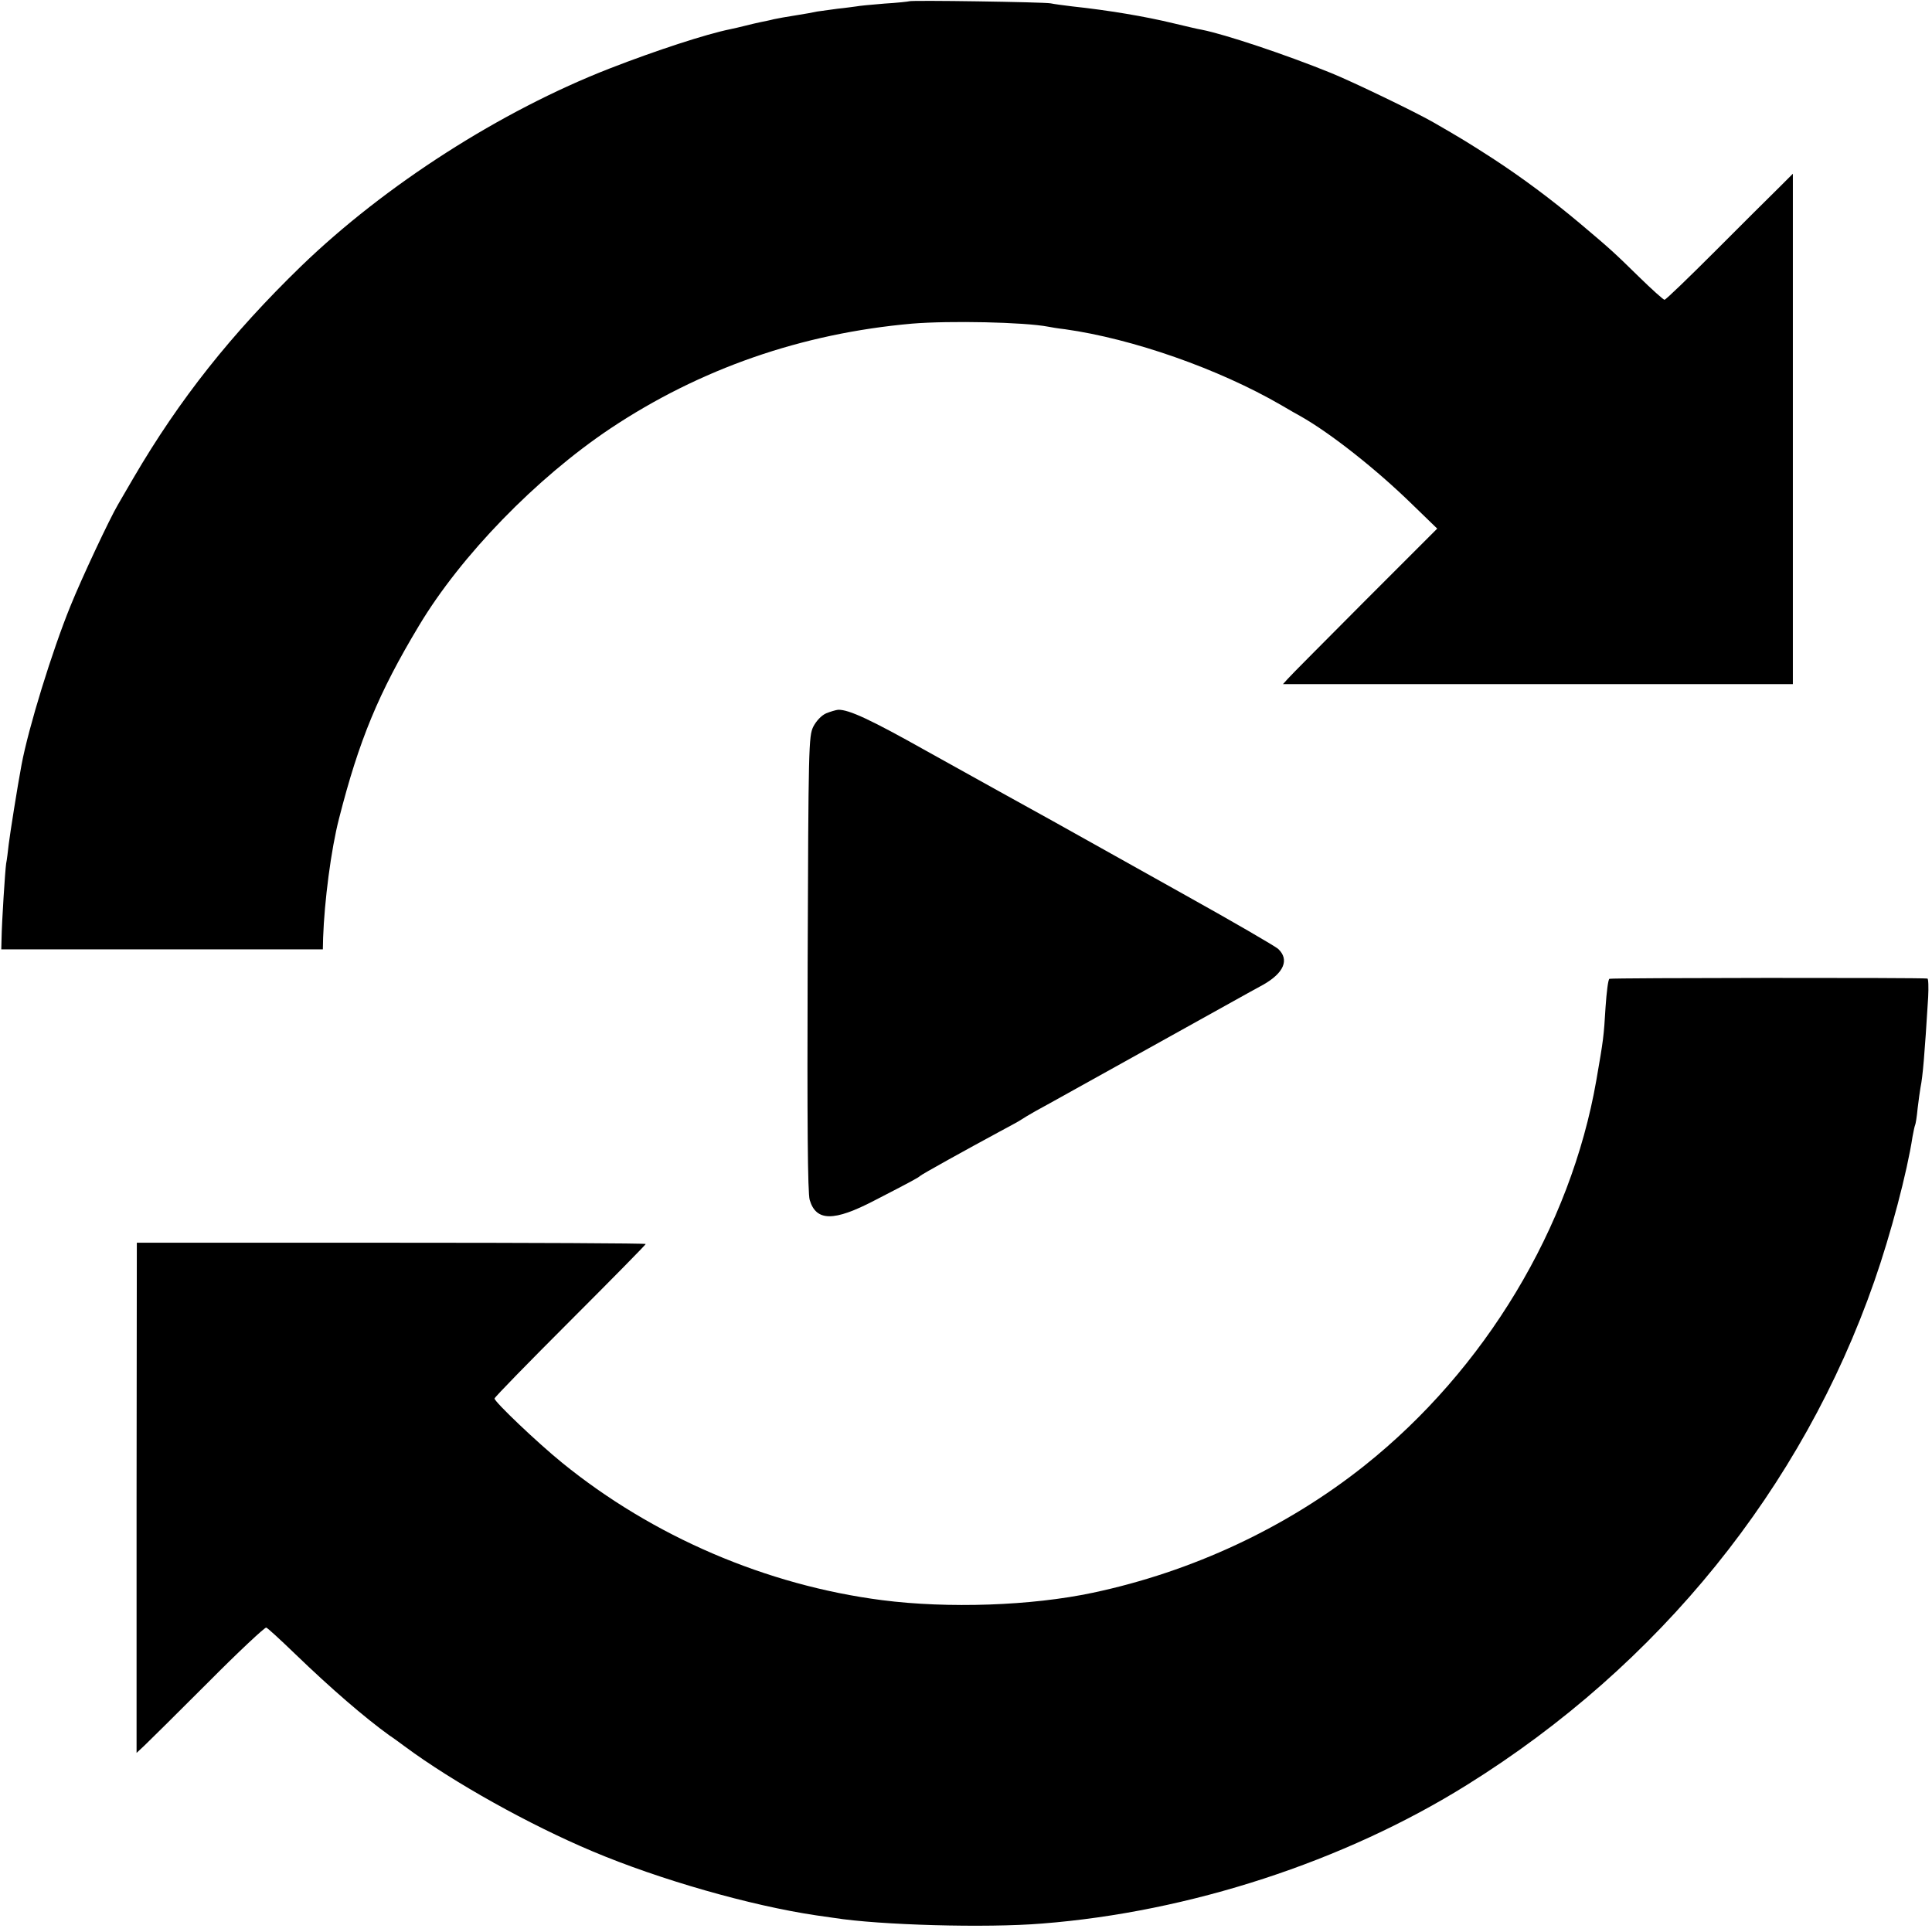
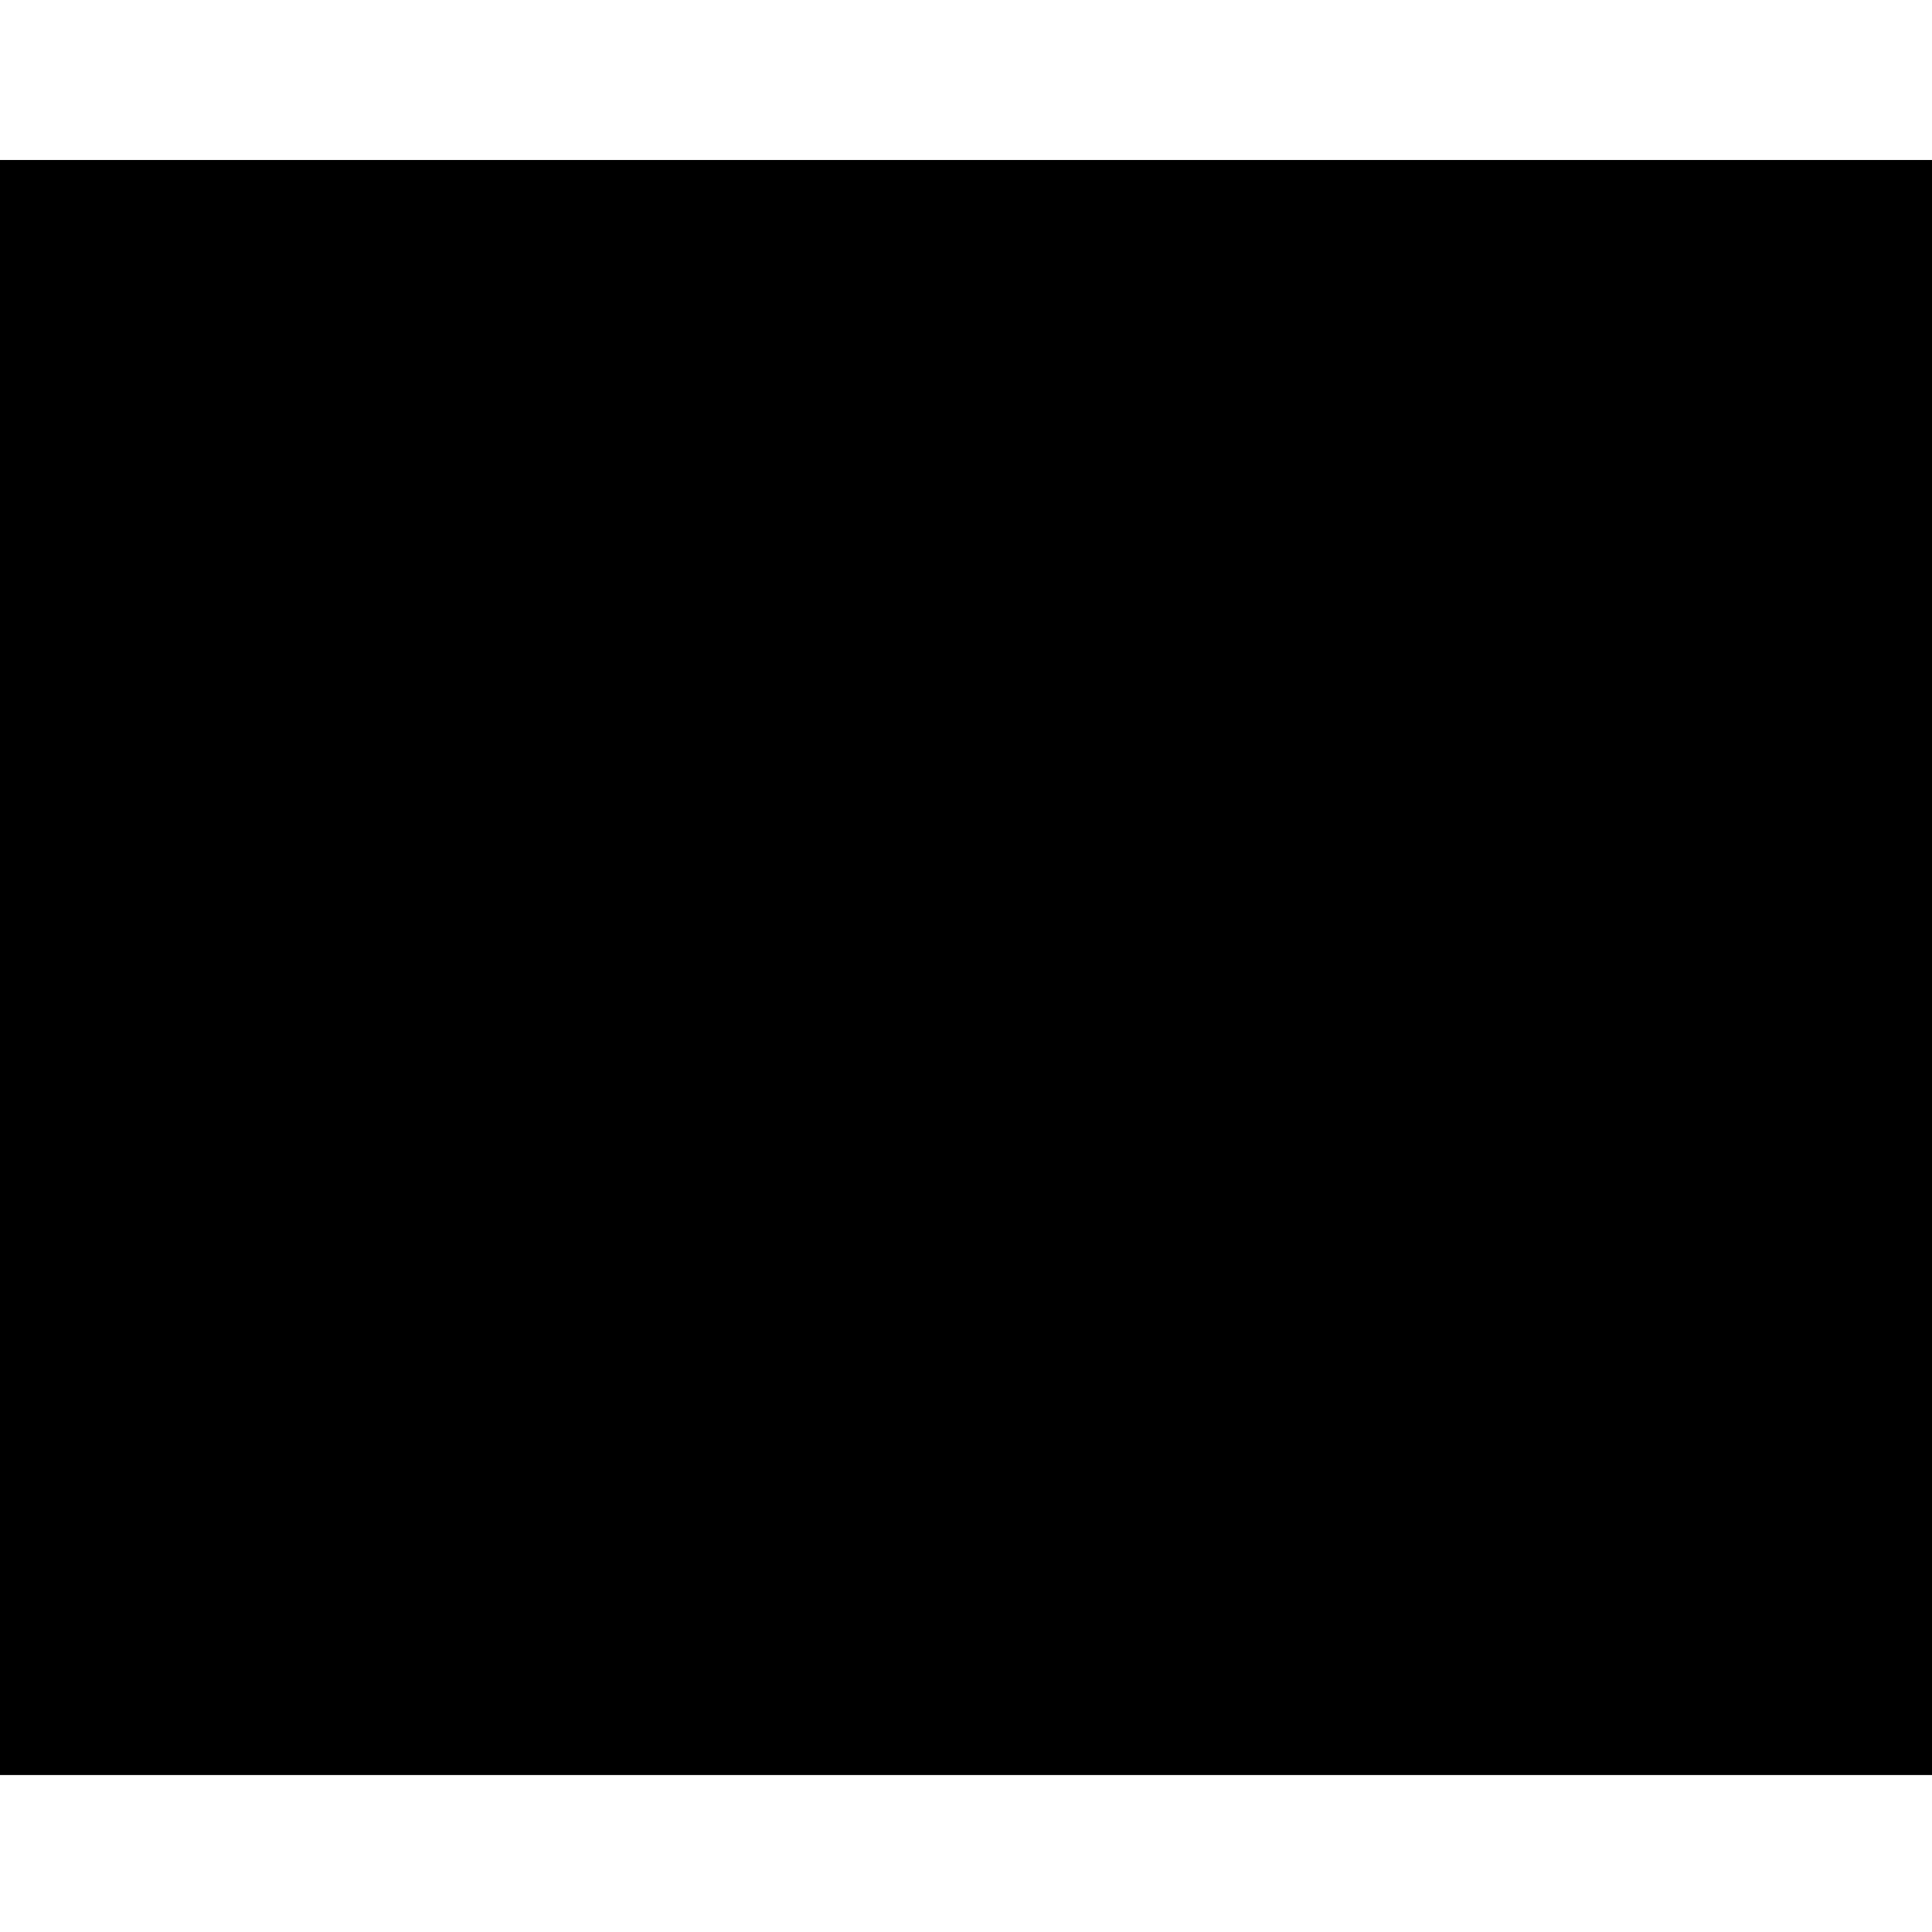
- <svg xmlns="http://www.w3.org/2000/svg" version="1.0" width="754pt" height="754pt" viewBox="0 0 754 754" preserveAspectRatio="xMidYMid meet">
-   <g transform="translate(0,754) scale(0.1,-0.1)" fill="#000000" stroke="none">
-     <path d="M3548 7535 c-2 -1 -45 -6 -96 -9 -51 -4 -101 -9 -110 -11 -9 -1 -42 -6 -73 -9 -31 -4 -67 -9 -80 -11 -13 -3 -51 -10 -84 -15 -33 -5 -71 -12 -85 -15 -14 -4 -36 -8 -50 -11 -14 -3 -41 -9 -60 -14 -19 -5 -46 -11 -60 -14 -94 -19 -290 -83 -470 -153 -426 -166 -877 -455 -1205 -772 -271 -263 -474 -518 -654 -826 -29 -49 -56 -97 -61 -105 -32 -54 -141 -286 -185 -395 -71 -174 -164 -475 -191 -620 -16 -85 -45 -269 -50 -310 -3 -27 -7 -61 -10 -75 -4 -27 -17 -228 -18 -295 l-1 -40 628 0 627 0 1 45 c5 143 31 345 62 465 78 306 154 490 312 753 164 274 458 576 746 769 351 234 748 372 1179 410 146 12 437 6 531 -12 9 -2 39 -7 66 -10 263 -37 598 -154 843 -296 30 -18 64 -37 75 -43 117 -66 297 -208 437 -345 l97 -94 -282 -282 c-155 -156 -291 -292 -301 -304 l-19 -21 995 0 995 0 0 996 0 996 -54 -54 c-30 -29 -141 -140 -246 -245 -106 -106 -196 -193 -201 -193 -4 0 -49 40 -100 90 -98 96 -110 107 -231 209 -111 93 -222 176 -340 253 -90 58 -122 78 -230 140 -67 39 -316 159 -400 193 -177 72 -414 151 -505 169 -14 2 -63 14 -110 25 -111 27 -255 51 -395 66 -33 4 -71 9 -85 12 -26 5 -547 13 -552 8z" />
-     <path d="M3224 4756 c-18 -8 -38 -29 -50 -52 -18 -37 -19 -75 -22 -924 -2 -622 0 -896 8 -923 25 -84 94 -85 253 -2 140 72 171 89 177 95 5 6 184 105 310 173 41 22 80 43 85 47 6 4 30 19 55 33 25 13 225 125 445 247 220 122 420 234 445 247 81 46 103 98 58 140 -13 11 -176 106 -363 210 -187 105 -419 234 -515 288 -96 53 -193 107 -215 119 -22 12 -148 82 -279 155 -219 123 -303 162 -345 161 -9 -1 -30 -7 -47 -14z" />
-     <path d="M6281 3720 c-5 -3 -11 -52 -15 -110 -7 -116 -8 -125 -36 -286 -100 -574 -435 -1130 -905 -1504 -304 -242 -673 -414 -1060 -496 -240 -51 -565 -62 -822 -29 -451 58 -895 248 -1250 537 -96 78 -263 237 -263 250 0 5 133 141 295 303 162 162 295 297 295 300 0 3 -447 5 -993 5 l-993 0 -1 -995 0 -996 30 28 c16 15 128 126 248 246 120 121 223 217 228 215 5 -1 56 -48 113 -103 141 -136 271 -248 368 -318 14 -9 41 -29 60 -43 189 -140 487 -306 732 -409 263 -111 617 -212 873 -250 22 -3 54 -8 70 -10 176 -28 593 -40 812 -22 575 45 1179 242 1658 541 750 467 1309 1159 1590 1966 64 183 128 426 149 564 4 21 8 41 10 45 2 3 7 33 10 66 4 33 9 69 11 80 9 44 16 125 30 353 2 39 1 73 -3 73 -23 4 -1235 3 -1241 -1z" />
+ <svg xmlns="http://www.w3.org/2000/svg" version="1.0" width="640pt" height="640pt" viewBox="0 0 640 640" preserveAspectRatio="xMidYMid meet">
+   <g transform="translate(0,640) scale(0.1,-0.1)" fill="#000000" stroke="none">
+     <path d="M0 3195 l0 -2675 3200 0 3200 0 0 2675 0 2675 -3200 0 -3200 0 0 -2675z" />
  </g>
</svg>
